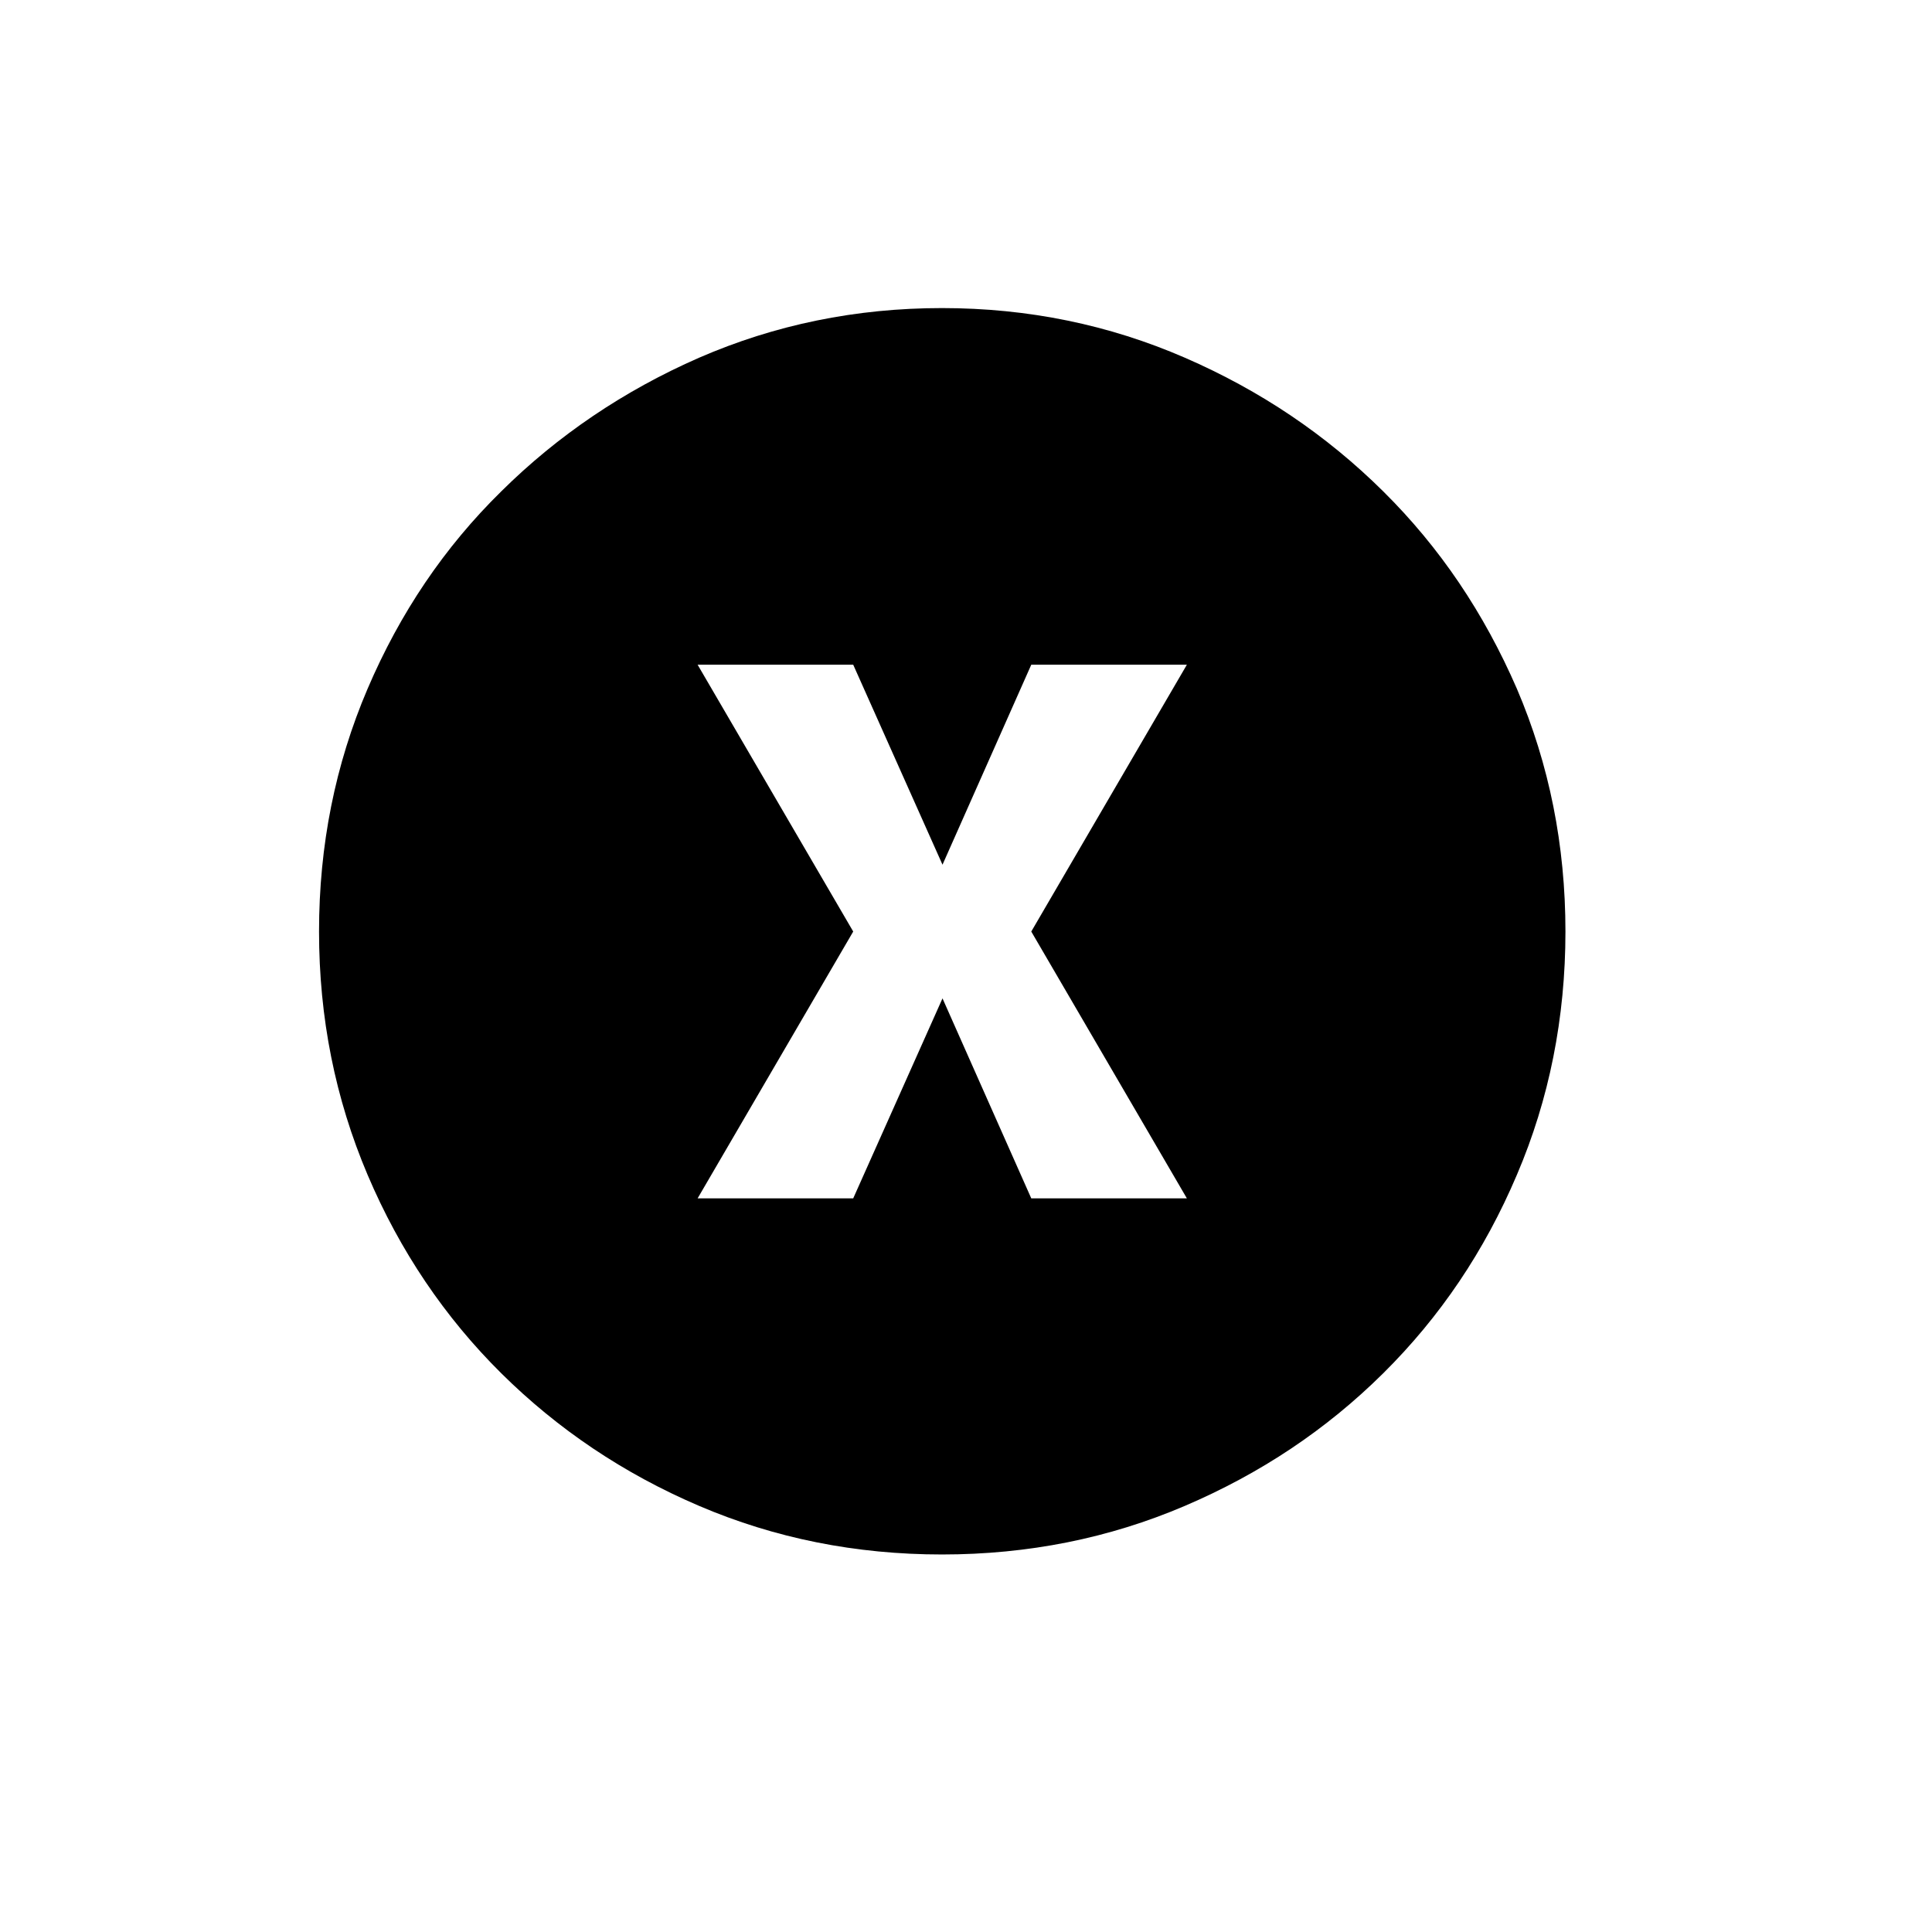
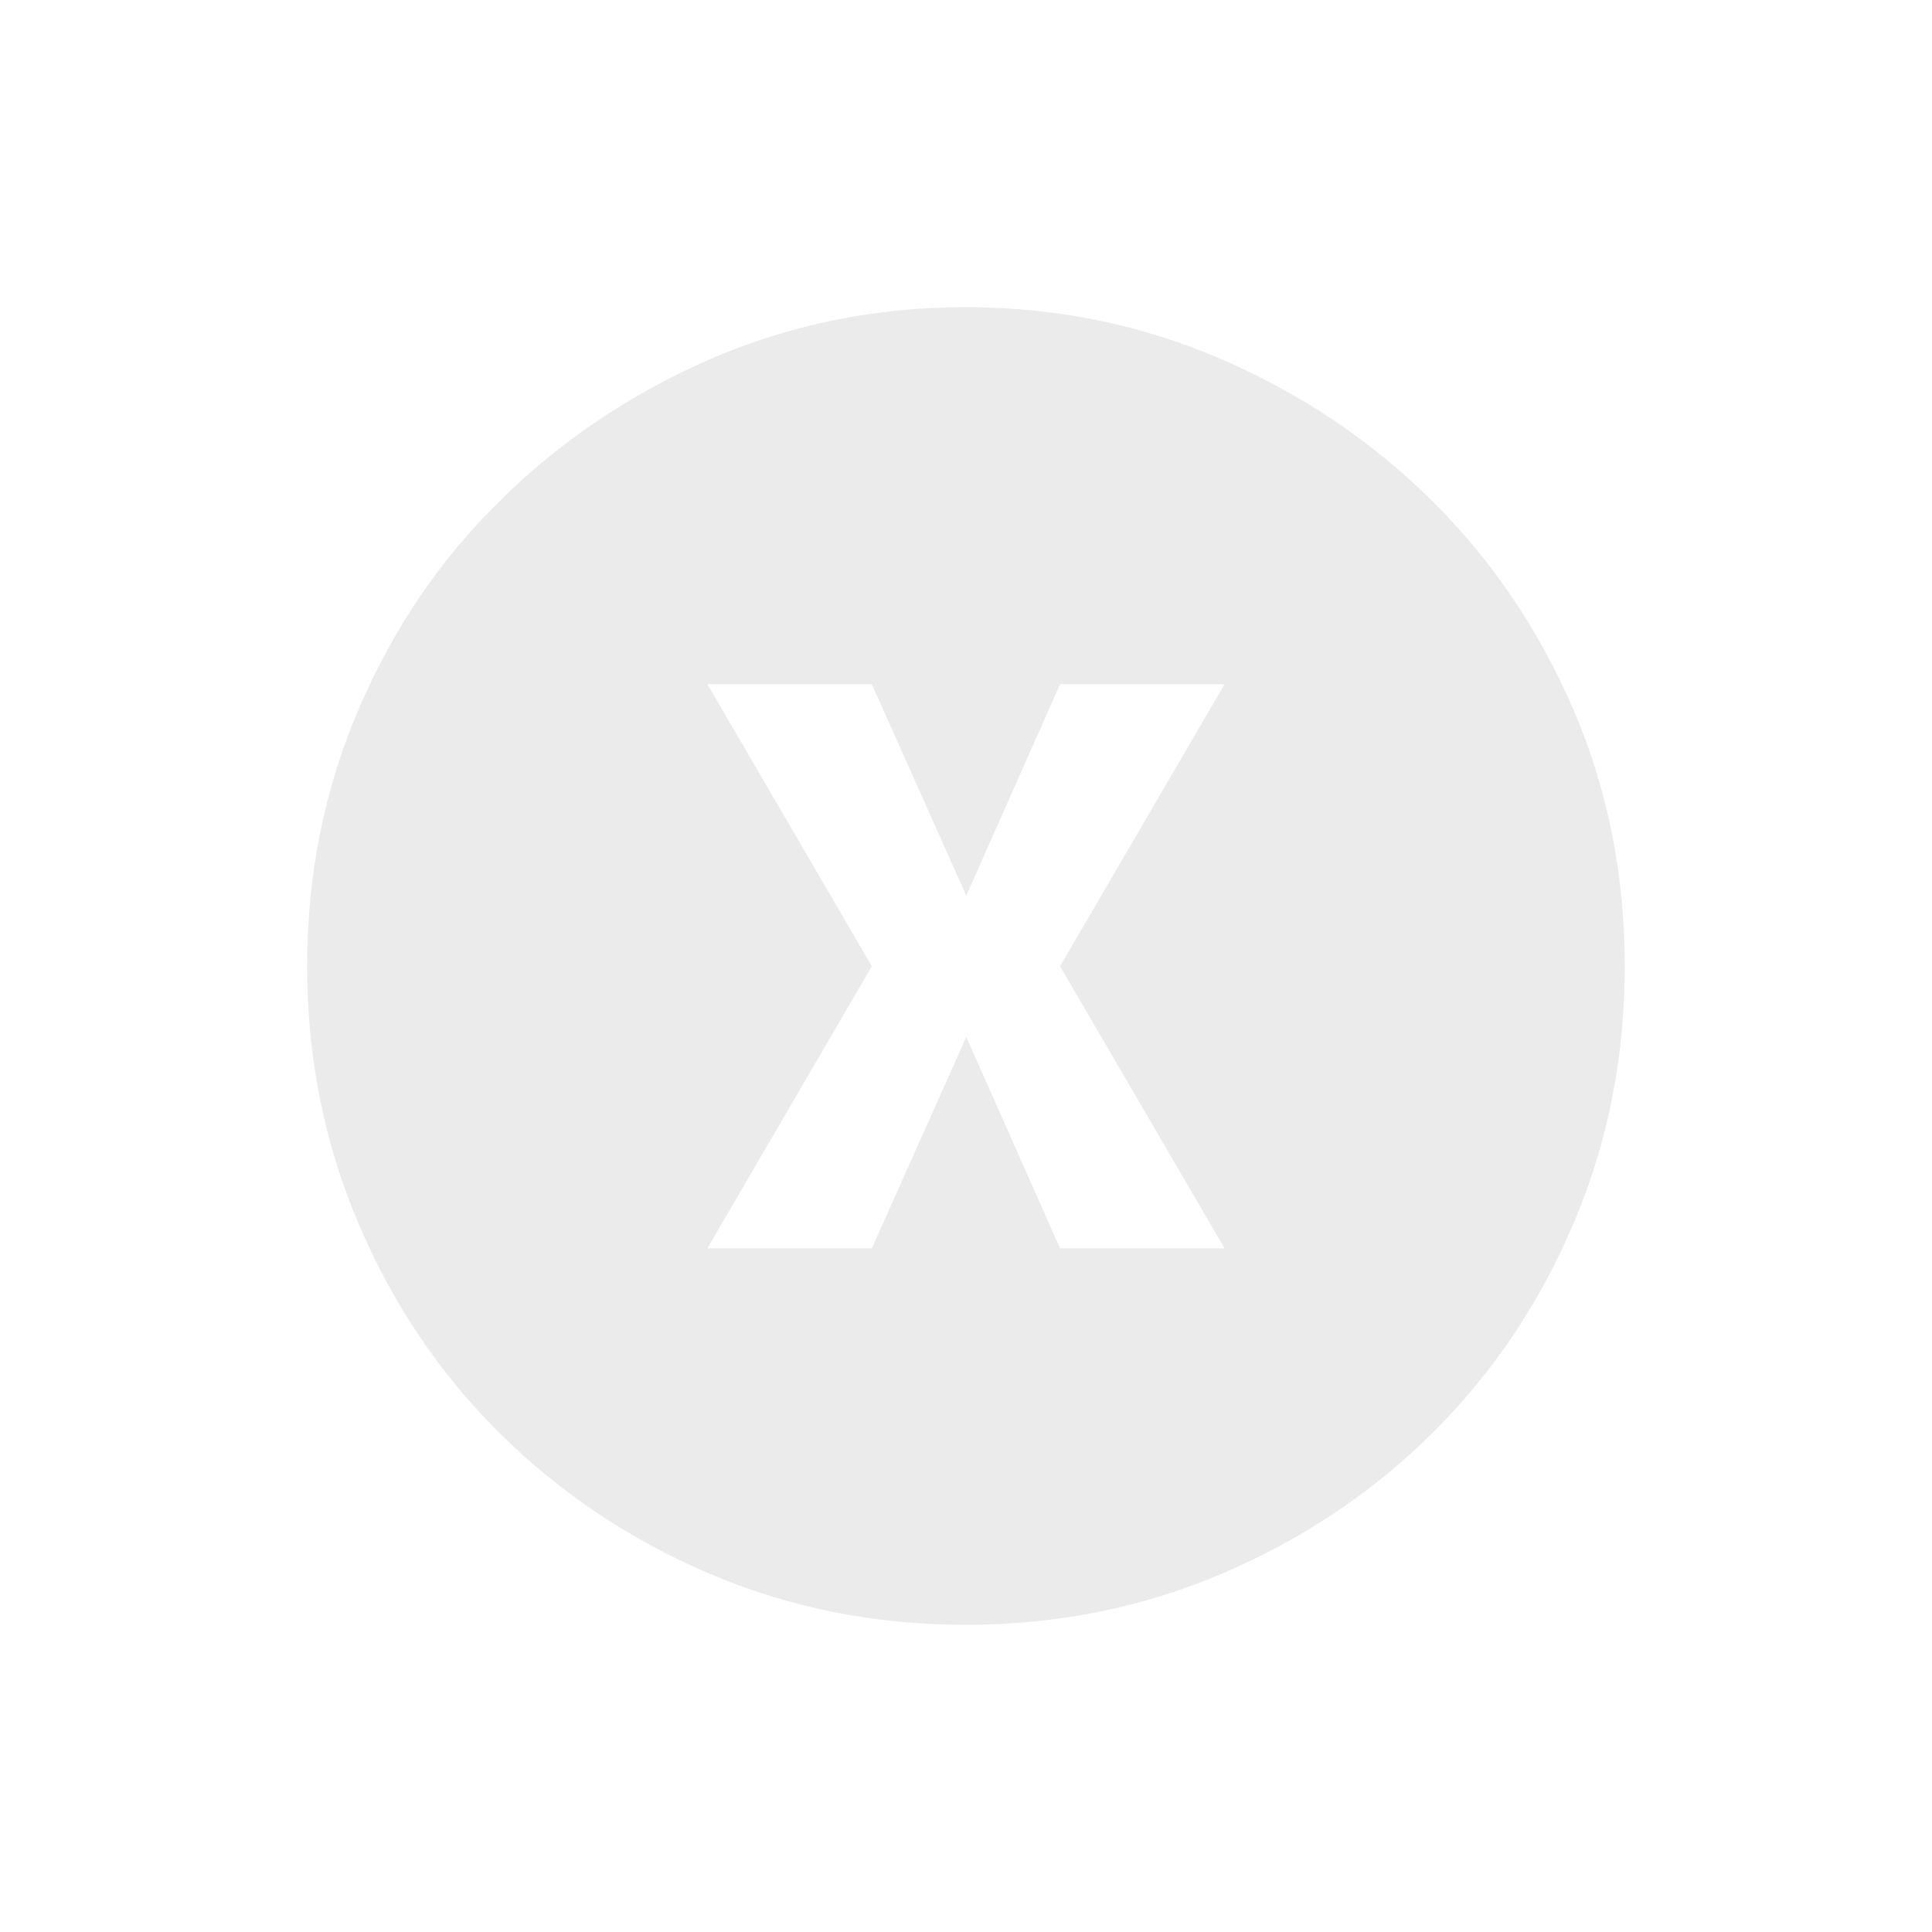
- <svg xmlns="http://www.w3.org/2000/svg" width="37" height="37" viewBox="0 0 37 37" fill="none">
-   <path d="M22.69 6.85C24.14 7.48 25.4 8.33 26.49 9.41C27.58 10.49 28.42 11.74 29.05 13.19C29.67 14.64 29.98 16.19 29.98 17.84C29.98 19.49 29.67 21.05 29.05 22.5C28.43 23.96 27.58 25.22 26.49 26.3C25.4 27.38 24.14 28.22 22.69 28.84C21.24 29.46 19.69 29.77 18.04 29.77C16.39 29.77 14.84 29.46 13.39 28.84C11.94 28.22 10.68 27.37 9.6 26.3C8.52 25.23 7.66 23.96 7.04 22.5C6.42 21.04 6.11 19.49 6.11 17.84C6.11 16.19 6.42 14.64 7.04 13.19C7.66 11.74 8.51 10.48 9.6 9.41C10.68 8.34 11.95 7.48 13.39 6.85C14.84 6.22 16.39 5.9 18.04 5.9C19.69 5.9 21.24 6.22 22.69 6.85ZM19.75 17.84L22.73 12.73H19.75L18.05 16.56L16.34 12.73H13.36L16.34 17.84L13.36 22.95H16.34L18.05 19.12L19.75 22.95H22.73L19.75 17.84Z" fill="black" />
+ <svg xmlns="http://www.w3.org/2000/svg" width="35" height="35" viewBox="0 0 35 35" fill="none">
+   <path d="M22.144 6.515C23.594 7.145 24.855 7.995 25.945 9.075C27.035 10.155 27.875 11.405 28.505 12.855C29.125 14.305 29.434 15.855 29.434 17.505C29.434 19.155 29.125 20.715 28.505 22.165C27.884 23.625 27.035 24.885 25.945 25.965C24.855 27.045 23.594 27.885 22.144 28.505C20.694 29.125 19.144 29.435 17.494 29.435C15.844 29.435 14.294 29.125 12.845 28.505C11.395 27.885 10.134 27.035 9.054 25.965C7.974 24.895 7.114 23.625 6.494 22.165C5.874 20.705 5.564 19.155 5.564 17.505C5.564 15.855 5.874 14.305 6.494 12.855C7.114 11.405 7.964 10.145 9.054 9.075C10.134 8.005 11.405 7.145 12.845 6.515C14.294 5.885 15.844 5.565 17.494 5.565C19.144 5.565 20.694 5.885 22.144 6.515ZM19.204 17.505L22.184 12.395H19.204L17.505 16.225L15.794 12.395H12.815L15.794 17.505L12.815 22.615H15.794L17.505 18.785L19.204 22.615H22.184L19.204 17.505Z" fill="#EBEBEB" />
</svg>
